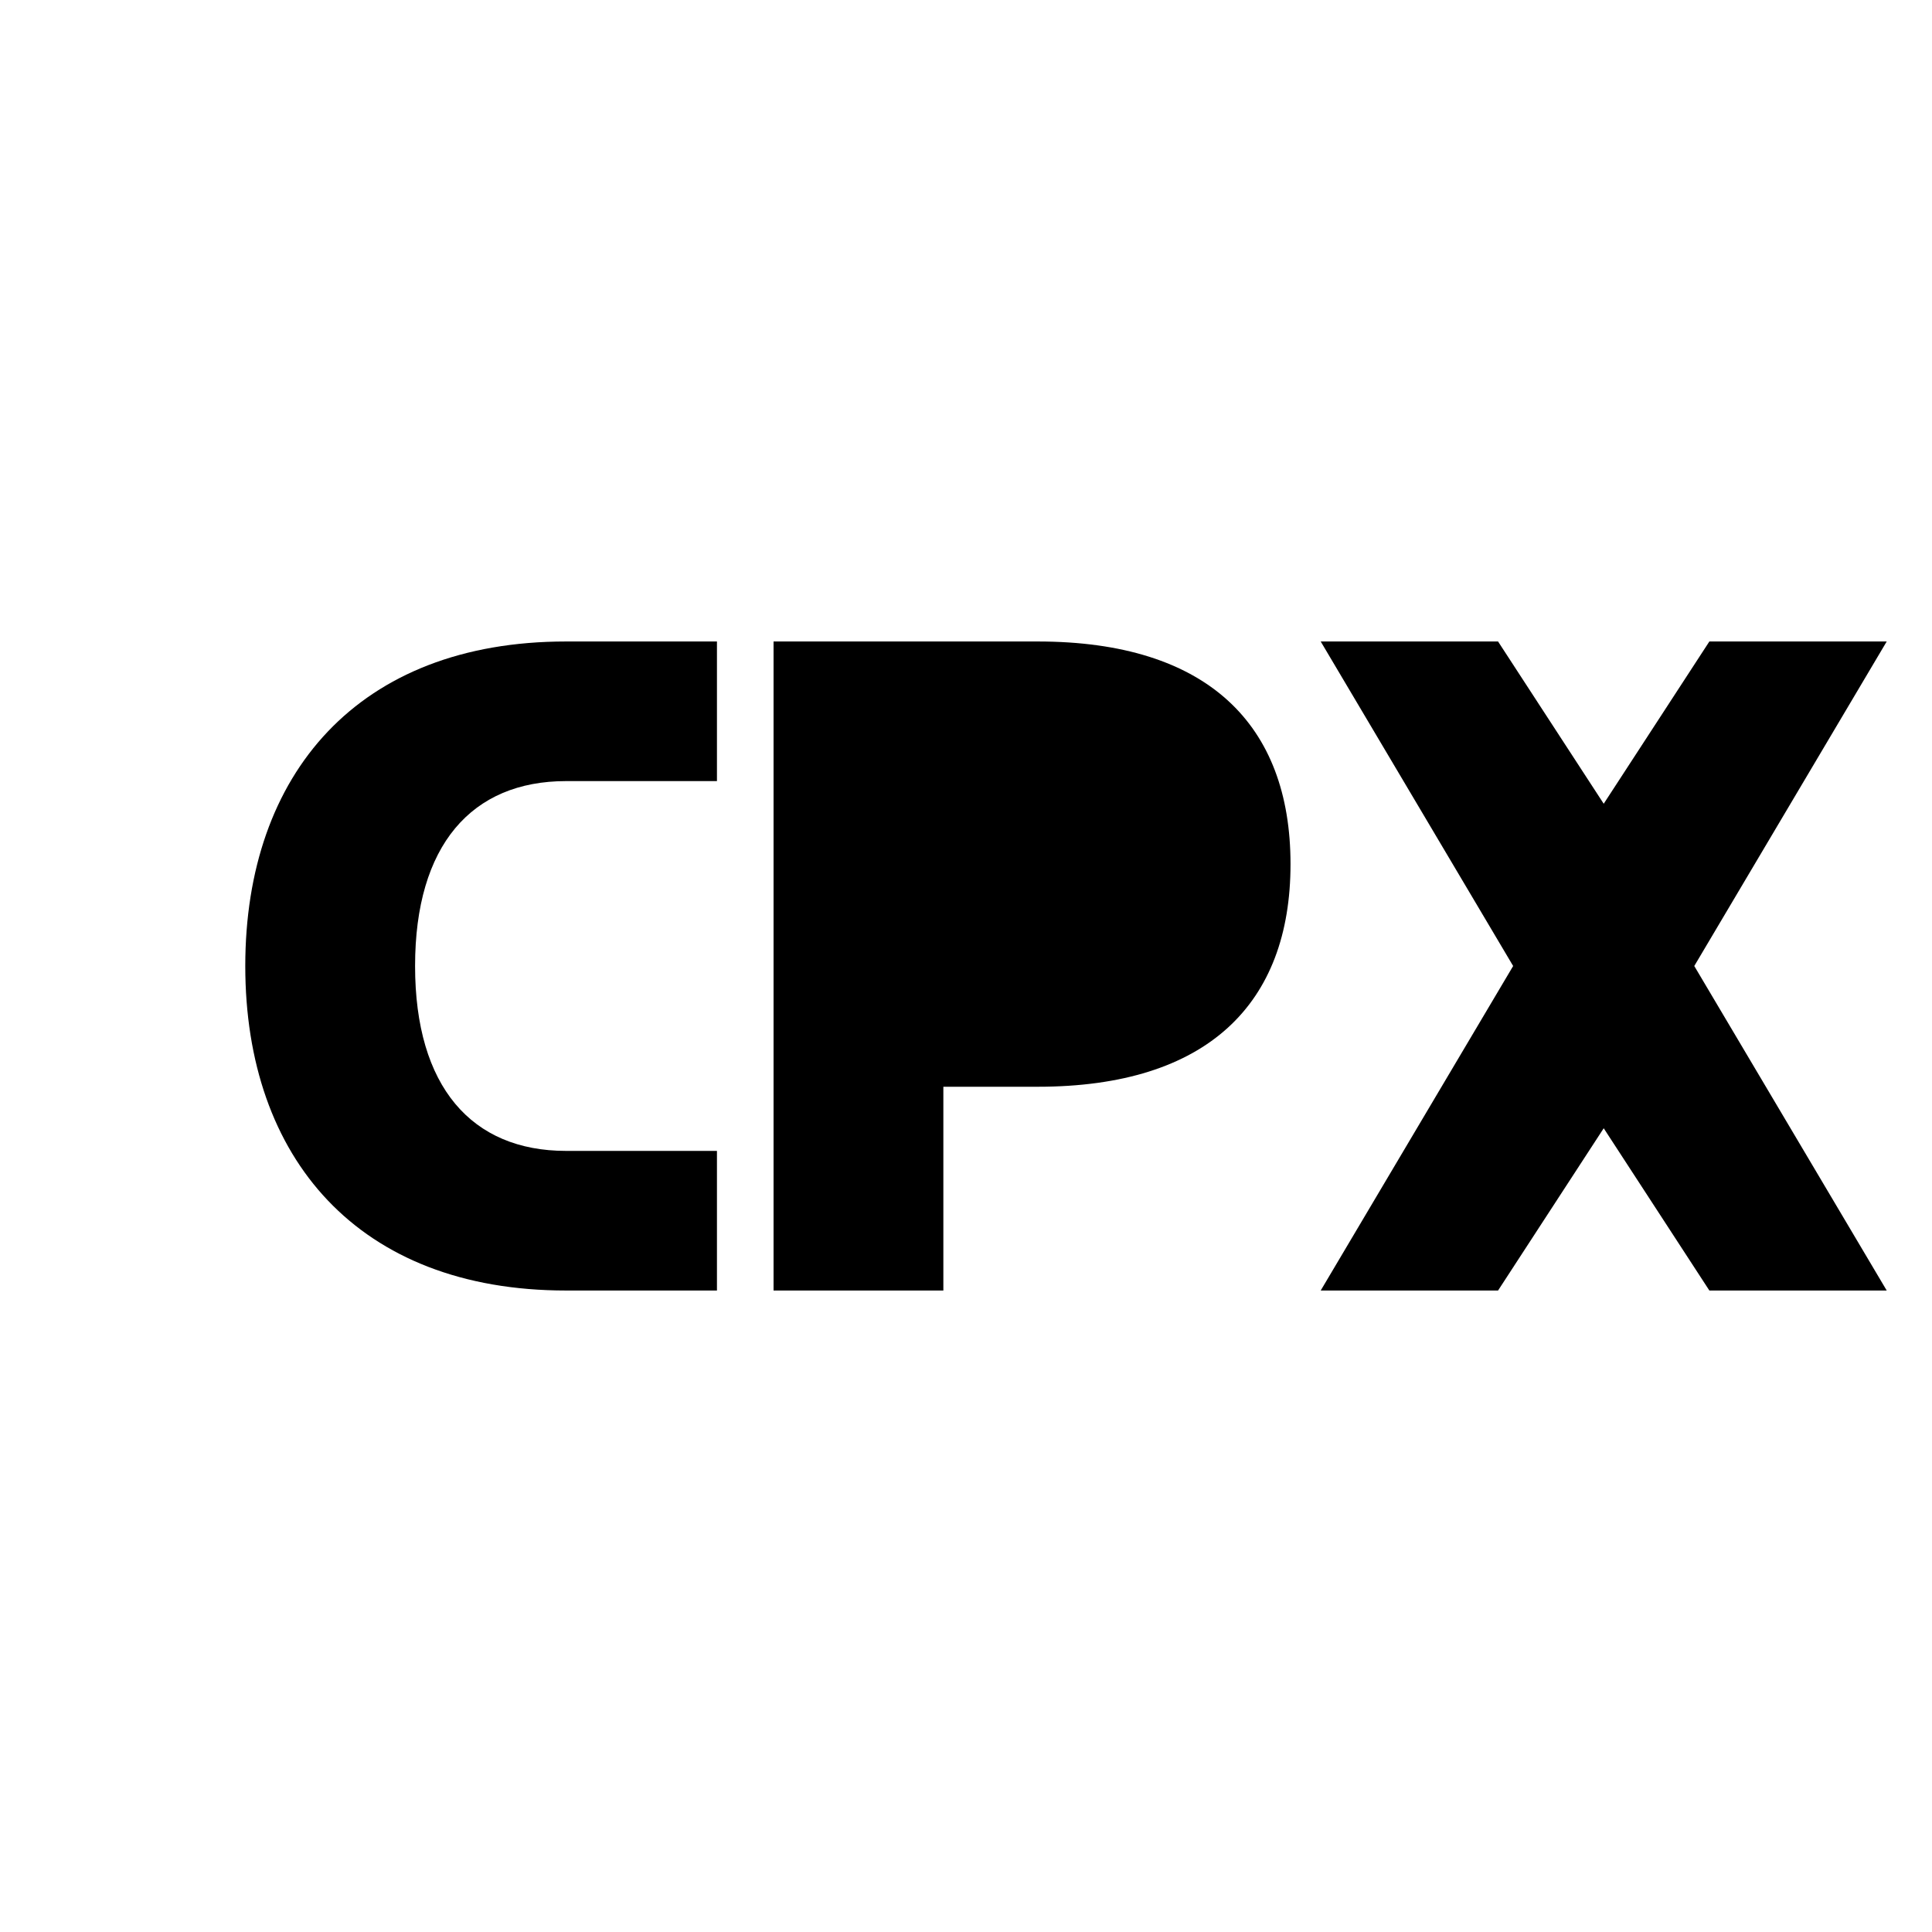
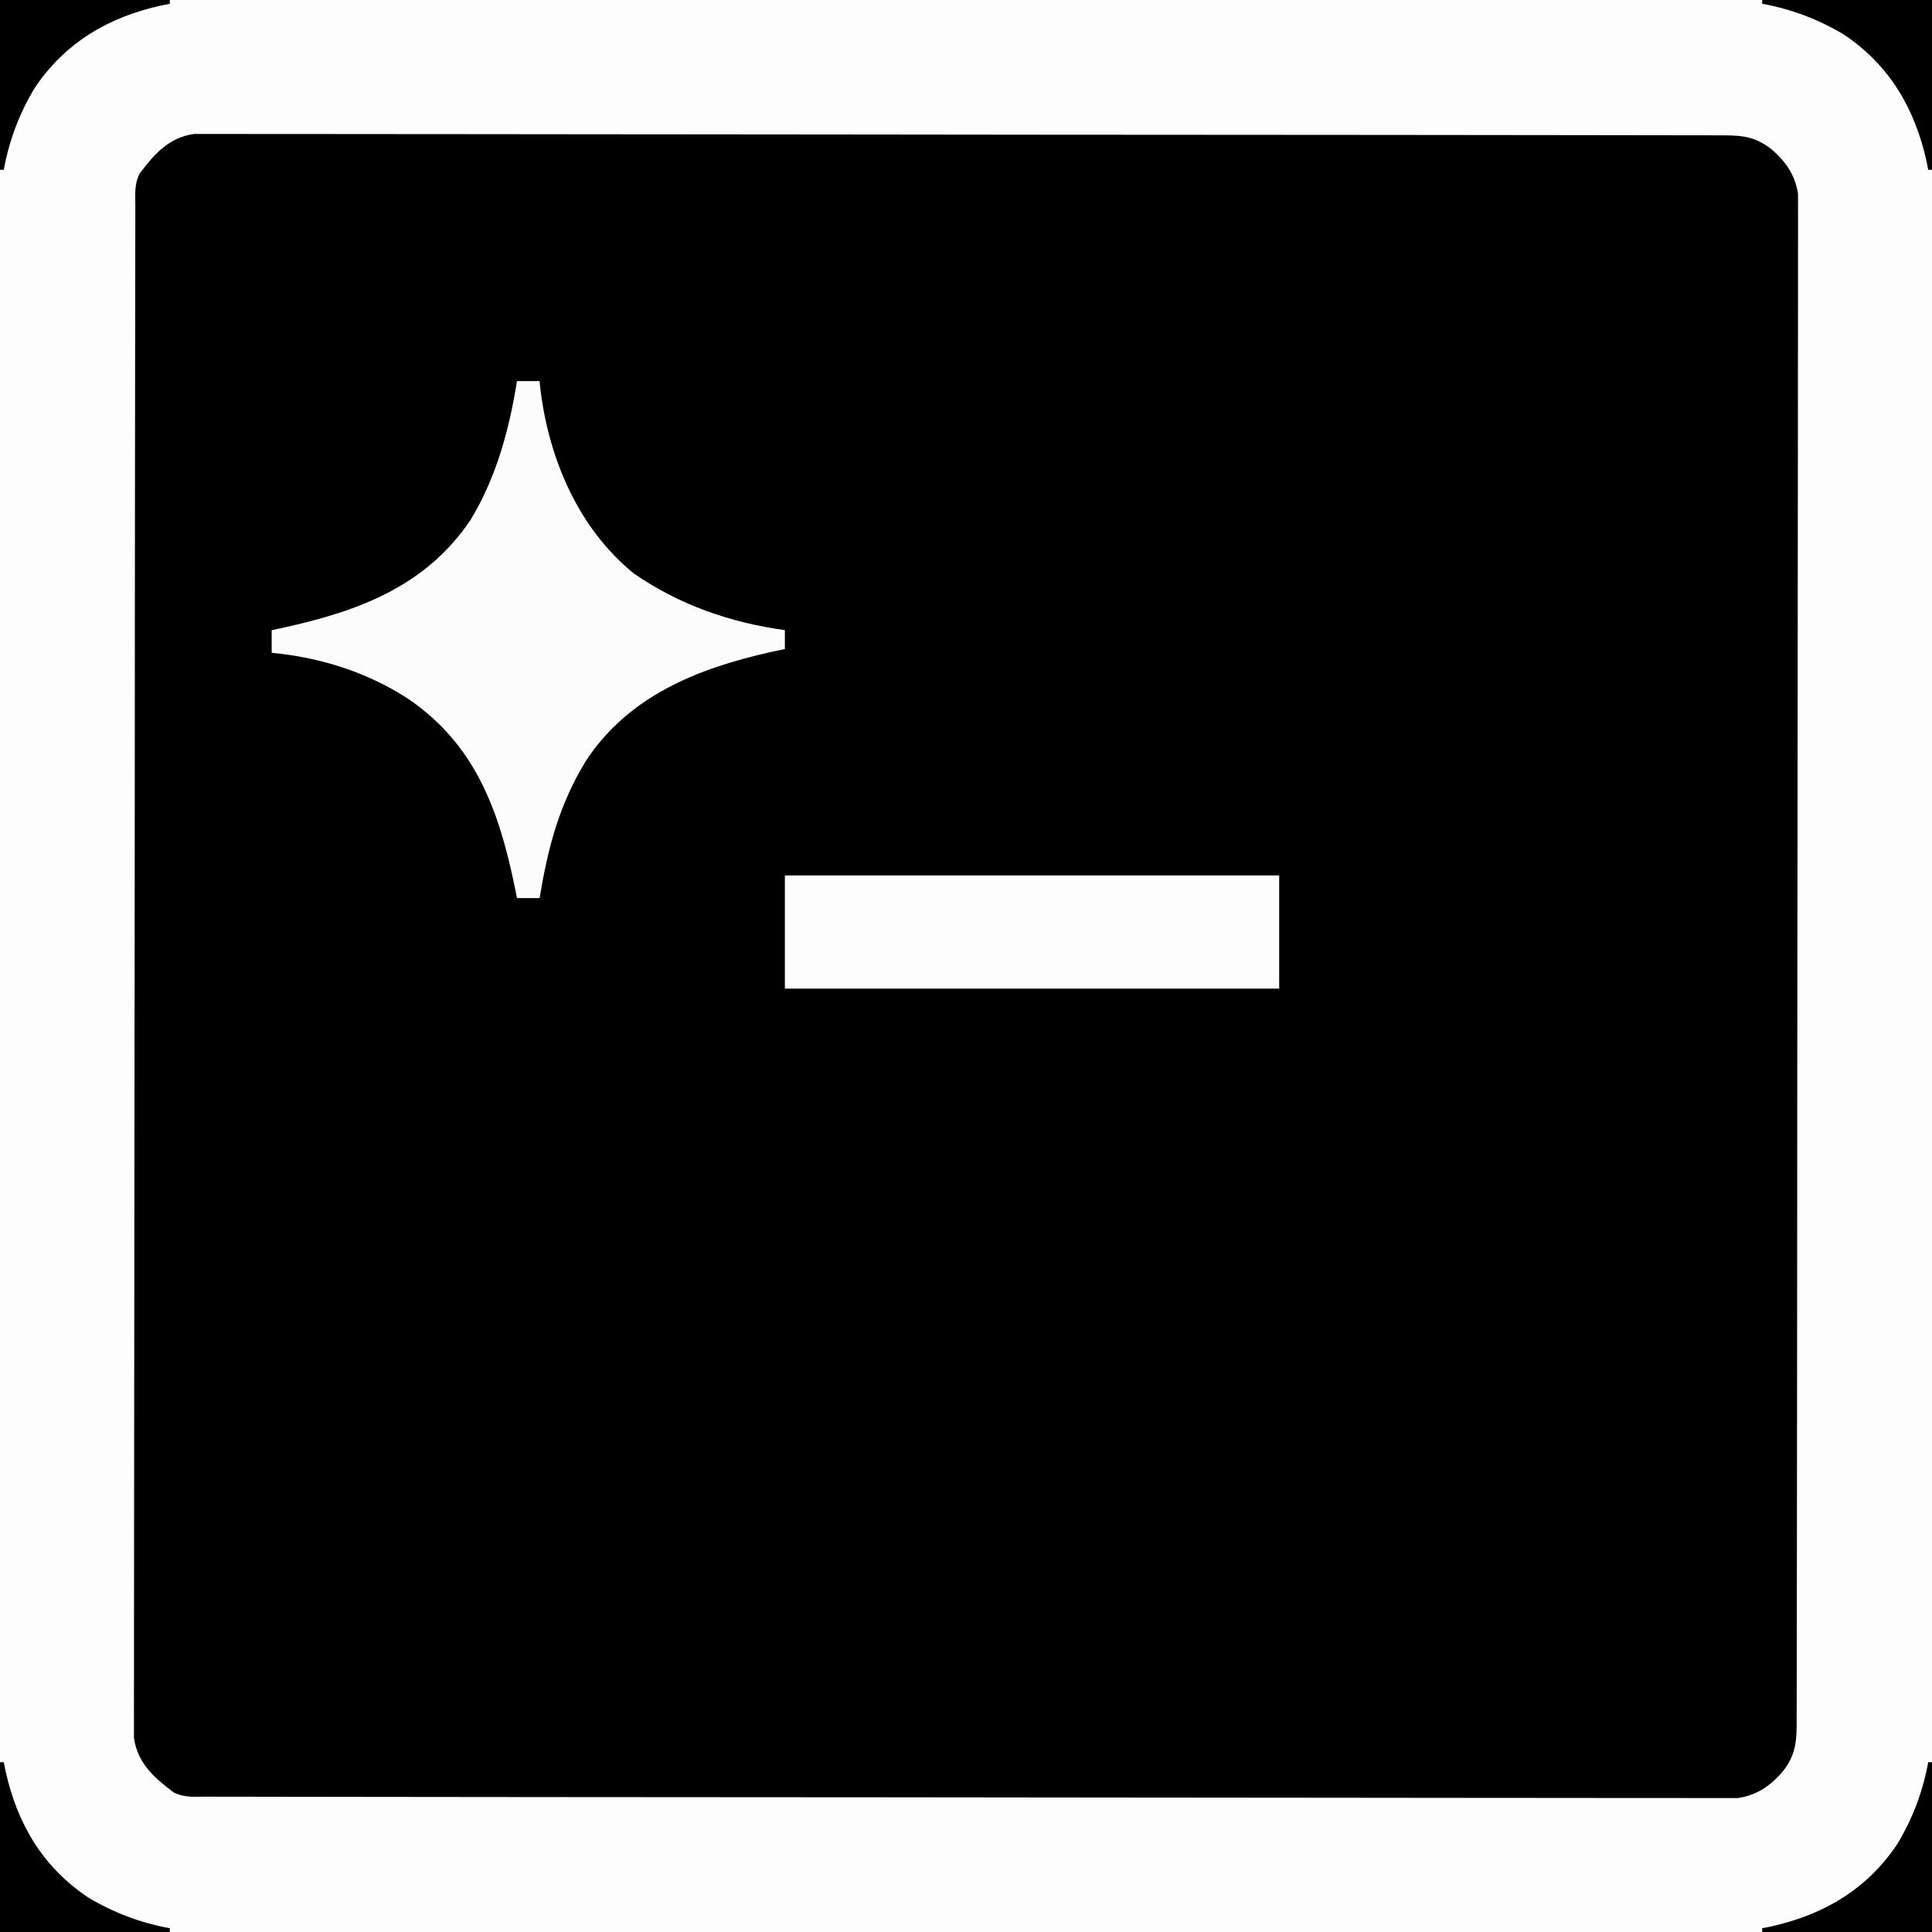
- <svg xmlns="http://www.w3.org/2000/svg" width="512" height="512" viewBox="0 0 512 512">
-   <rect width="512" height="512" fill="white" />
-   <path d="M150 170        C95 170 65 205 65 256        C65 307 95 342 150 342        L190 342        L190 305        L150 305        C125 305 110 288 110 256        C110 224 125 207 150 207        L190 207        L190 170        Z" fill="black" />
-   <path d="M205 170        L275 170        C320 170 342 192 342 229        C342 266 320 288 275 288        L250 288        L250 342        L205 342        Z         M250 207        L272 207        C289 207 297 214 297 229        C297 244 289 251 272 251        L250 251        Z" fill="black" />
-   <path d="M350 170        L397 170        L425 213        L453 170        L500 170        L449 256        L500 342        L453 342        L425 299        L397 342        L350 342        L401 256        Z" fill="black" />
+ <svg xmlns="http://www.w3.org/2000/svg" version="1.1" width="512" height="512">
+   <path d="M0 0 C168.96 0 337.92 0 512 0 C512 168.96 512 337.92 512 512 C343.04 512 174.08 512 0 512 C0 343.04 0 174.08 0 0 Z " fill="#000000" transform="translate(0,0)" />
+   <path d="M0 0 C168.96 0 337.92 0 512 0 C512 168.96 512 337.92 512 512 C343.04 512 174.08 512 0 512 C0 343.04 0 174.08 0 0 Z M37 46 C35.542 48.916 35.87 51.468 35.866 54.726 C35.863 55.429 35.861 56.132 35.859 56.856 C35.852 59.235 35.852 61.614 35.853 63.993 C35.85 65.706 35.846 67.42 35.842 69.133 C35.832 73.86 35.828 78.587 35.825 83.314 C35.821 88.405 35.812 93.496 35.803 98.586 C35.783 110.89 35.773 123.193 35.764 135.496 C35.76 141.286 35.755 147.075 35.749 152.864 C35.732 172.1 35.718 191.336 35.711 210.572 C35.709 215.567 35.707 220.561 35.705 225.556 C35.704 226.797 35.704 228.038 35.703 229.317 C35.695 249.437 35.67 269.557 35.637 289.676 C35.604 310.317 35.586 330.958 35.583 351.599 C35.581 363.195 35.572 374.79 35.547 386.385 C35.525 396.258 35.517 406.131 35.526 416.005 C35.531 421.044 35.529 426.084 35.51 431.124 C35.492 435.735 35.493 440.346 35.509 444.958 C35.511 446.628 35.507 448.299 35.495 449.969 C35.48 452.237 35.489 454.503 35.505 456.77 C35.504 458.031 35.503 459.291 35.502 460.59 C36.491 467.36 40.84 471.074 46 475 C48.916 476.458 51.468 476.13 54.726 476.134 C55.78 476.138 55.78 476.138 56.856 476.141 C59.235 476.148 61.614 476.148 63.993 476.147 C65.706 476.15 67.42 476.154 69.133 476.158 C73.86 476.168 78.587 476.172 83.314 476.175 C88.405 476.179 93.496 476.188 98.586 476.197 C110.89 476.217 123.193 476.227 135.496 476.236 C141.286 476.24 147.075 476.245 152.864 476.251 C172.1 476.268 191.336 476.282 210.572 476.289 C215.567 476.291 220.561 476.293 225.556 476.295 C227.418 476.296 227.418 476.296 229.317 476.297 C249.437 476.305 269.557 476.33 289.676 476.363 C310.317 476.396 330.958 476.414 351.599 476.417 C363.195 476.419 374.79 476.428 386.385 476.453 C396.258 476.475 406.131 476.483 416.005 476.474 C421.044 476.469 426.084 476.471 431.124 476.49 C435.735 476.508 440.346 476.507 444.958 476.491 C446.628 476.489 448.299 476.493 449.969 476.505 C452.237 476.52 454.503 476.511 456.77 476.495 C458.031 476.496 459.291 476.497 460.59 476.498 C465.743 475.745 469.553 473.011 472.812 469 C476.218 464.33 476.126 460.786 476.134 455.059 C476.137 454.357 476.139 453.655 476.141 452.932 C476.148 450.569 476.148 448.206 476.147 445.842 C476.15 444.135 476.154 442.429 476.158 440.722 C476.168 436.022 476.172 431.323 476.175 426.623 C476.179 421.558 476.188 416.493 476.197 411.428 C476.217 399.194 476.227 386.96 476.236 374.725 C476.24 368.967 476.245 363.209 476.251 357.451 C476.268 338.316 476.282 319.181 476.289 300.046 C476.291 295.08 476.293 290.114 476.295 285.148 C476.296 283.914 476.296 282.679 476.297 281.408 C476.305 261.398 476.33 241.389 476.363 221.379 C476.396 200.846 476.414 180.314 476.417 159.781 C476.419 148.249 476.428 136.716 476.453 125.183 C476.475 115.365 476.483 105.547 476.474 95.729 C476.469 90.717 476.471 85.706 476.49 80.695 C476.508 76.109 476.507 71.524 476.491 66.938 C476.489 65.277 476.493 63.617 476.505 61.956 C476.52 59.701 476.511 57.448 476.495 55.193 C476.496 53.313 476.496 53.313 476.498 51.395 C475.744 46.251 473.004 42.441 469 39.188 C464.33 35.782 460.786 35.874 455.059 35.866 C454.006 35.862 454.006 35.862 452.932 35.859 C450.569 35.852 448.206 35.852 445.842 35.853 C444.135 35.85 442.429 35.846 440.722 35.842 C436.022 35.832 431.323 35.828 426.623 35.825 C421.558 35.821 416.493 35.812 411.428 35.803 C399.194 35.783 386.96 35.773 374.725 35.764 C368.967 35.76 363.209 35.755 357.451 35.749 C338.316 35.732 319.181 35.718 300.046 35.711 C295.08 35.709 290.114 35.707 285.148 35.705 C283.297 35.704 283.297 35.704 281.408 35.703 C261.398 35.695 241.389 35.67 221.379 35.637 C200.846 35.604 180.314 35.586 159.781 35.583 C148.249 35.581 136.716 35.572 125.183 35.547 C115.365 35.525 105.547 35.517 95.729 35.526 C90.717 35.531 85.706 35.529 80.695 35.51 C76.109 35.492 71.524 35.493 66.938 35.509 C65.277 35.511 63.617 35.507 61.956 35.495 C59.701 35.48 57.448 35.489 55.193 35.505 C53.94 35.504 52.686 35.503 51.395 35.502 C44.635 36.493 40.921 40.847 37 46 Z " fill="#FDFDFD" transform="translate(0,0)" />
+   <path d="M0 0 C1.98 0 3.96 0 6 0 C6.112 1.129 6.112 1.129 6.227 2.281 C8.514 20.758 16.313 39.069 31 51 C43.084 59.324 56.465 63.975 71 66 C71 67.65 71 69.3 71 71 C69.113 71.402 69.113 71.402 67.188 71.812 C47.817 76.159 29.505 83.472 18.219 100.723 C11.132 112.358 8.197 123.735 6 137 C4.02 137 2.04 137 0 137 C-0.17 136.14 -0.34 135.28 -0.516 134.395 C-4.723 113.872 -10.943 96.372 -28.885 84.157 C-39.71 77.117 -52.191 73.208 -65 72 C-65 70.02 -65 68.04 -65 66 C-63.385 65.654 -63.385 65.654 -61.738 65.301 C-41.857 60.917 -24.135 54.33 -12.312 36.812 C-5.485 25.553 -2.054 12.916 0 0 Z " fill="#FCFCFC" transform="translate(137,101)" />
+   <path d="M0 0 C43.23 0 86.46 0 131 0 C131 9.9 131 19.8 131 30 C87.77 30 44.54 30 0 30 C0 20.1 0 10.2 0 0 Z " fill="#FDFDFD" transform="translate(208,232)" />
+   <path d="M0 0 C0.33 0 0.66 0 1 0 C1.147 0.739 1.294 1.477 1.445 2.238 C4.544 16.254 11.255 27.723 23.312 35.812 C30.113 39.889 37.206 42.575 45 44 C45 44.33 45 44.66 45 45 C30.15 45 15.3 45 0 45 C0 30.15 0 15.3 0 0 Z " fill="#000000" transform="translate(0,467)" />
+   <path d="M0 0 C0.33 0 0.66 0 1 0 C1 14.85 1 29.7 1 45 C-13.85 45 -28.7 45 -44 45 C-44 44.67 -44 44.34 -44 44 C-43.261 43.853 -42.523 43.706 -41.762 43.555 C-27.746 40.456 -16.277 33.745 -8.188 21.688 C-4.111 14.887 -1.425 7.794 0 0 Z " fill="#000000" transform="translate(511,467)" />
+   <path d="M0 0 C14.85 0 29.7 0 45 0 C45 14.85 45 29.7 45 45 C44.67 45 44.34 45 44 45 C43.853 44.261 43.706 43.523 43.555 42.762 C40.456 28.746 33.745 17.277 21.688 9.188 C14.887 5.111 7.794 2.425 0 1 C0 0.67 0 0.34 0 0 Z " fill="#000000" transform="translate(467,0)" />
+   <path d="M0 0 C14.85 0 29.7 0 45 0 C45 0.33 45 0.66 45 1 C44.261 1.147 43.523 1.294 42.762 1.445 C28.746 4.544 17.277 11.255 9.188 23.312 C5.111 30.113 2.425 37.206 1 45 C0.67 45 0.34 45 0 45 C0 30.15 0 15.3 0 0 Z " fill="#000000" transform="translate(0,0)" />
</svg>
